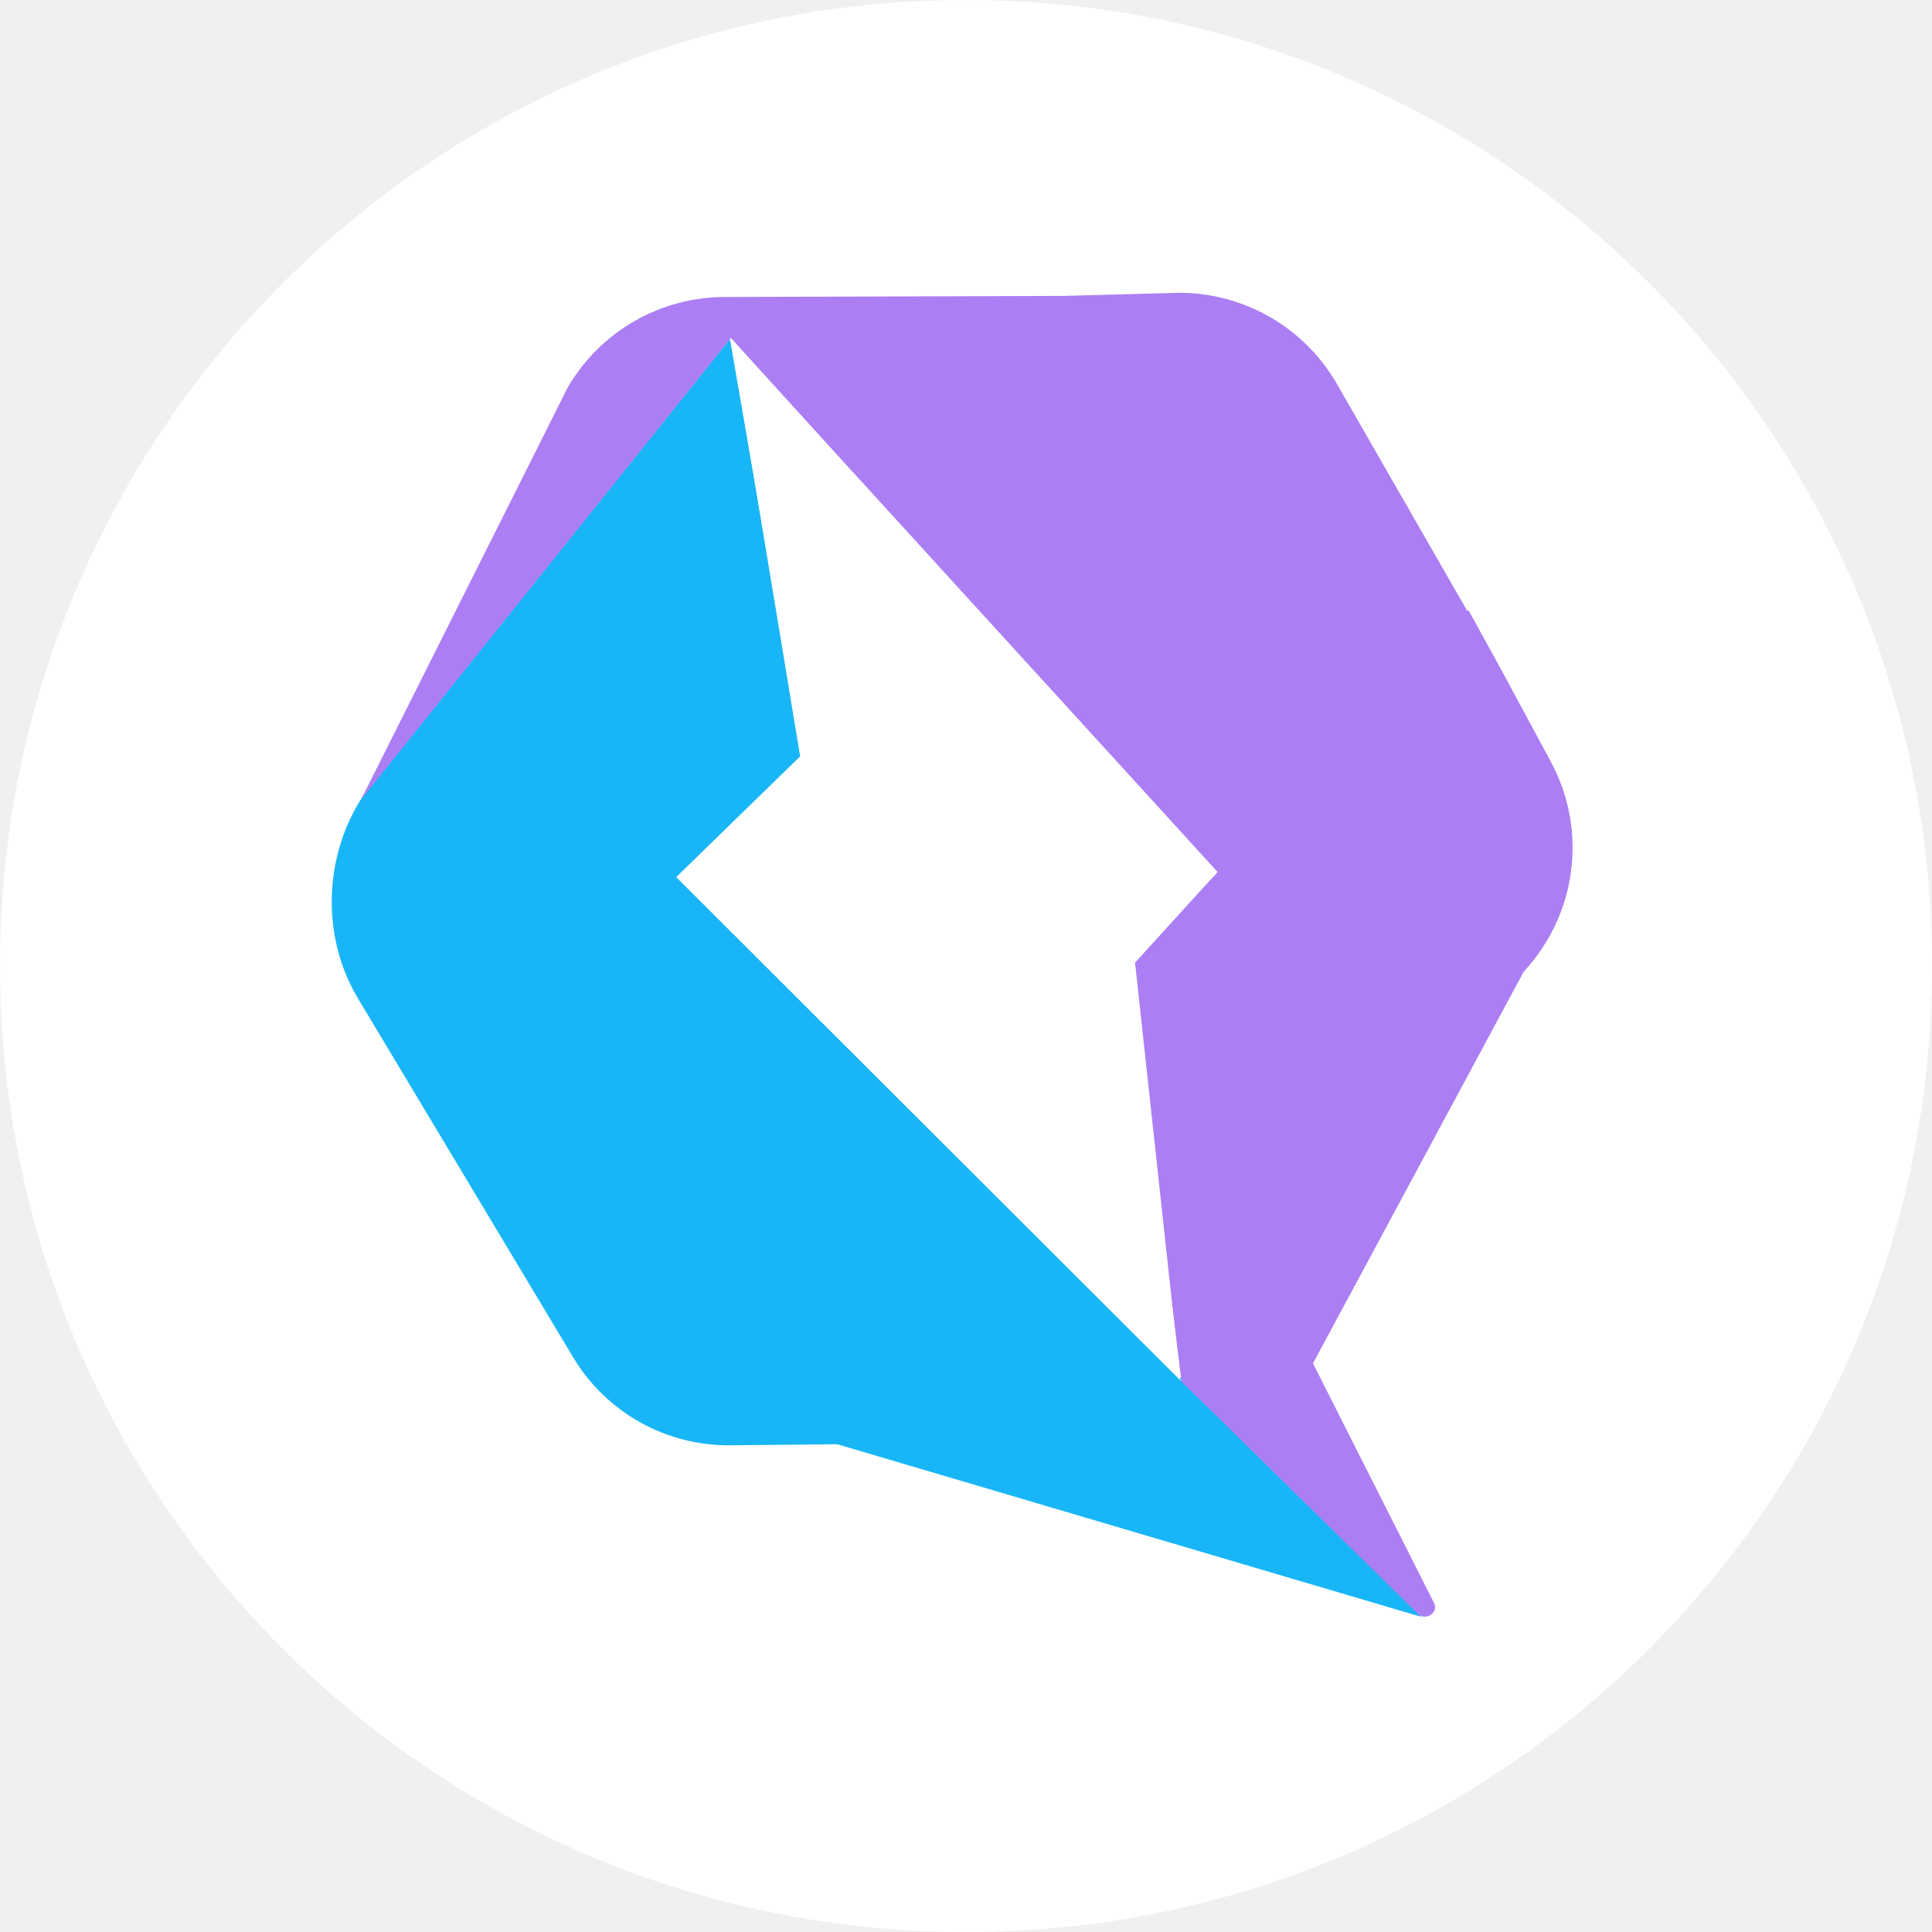
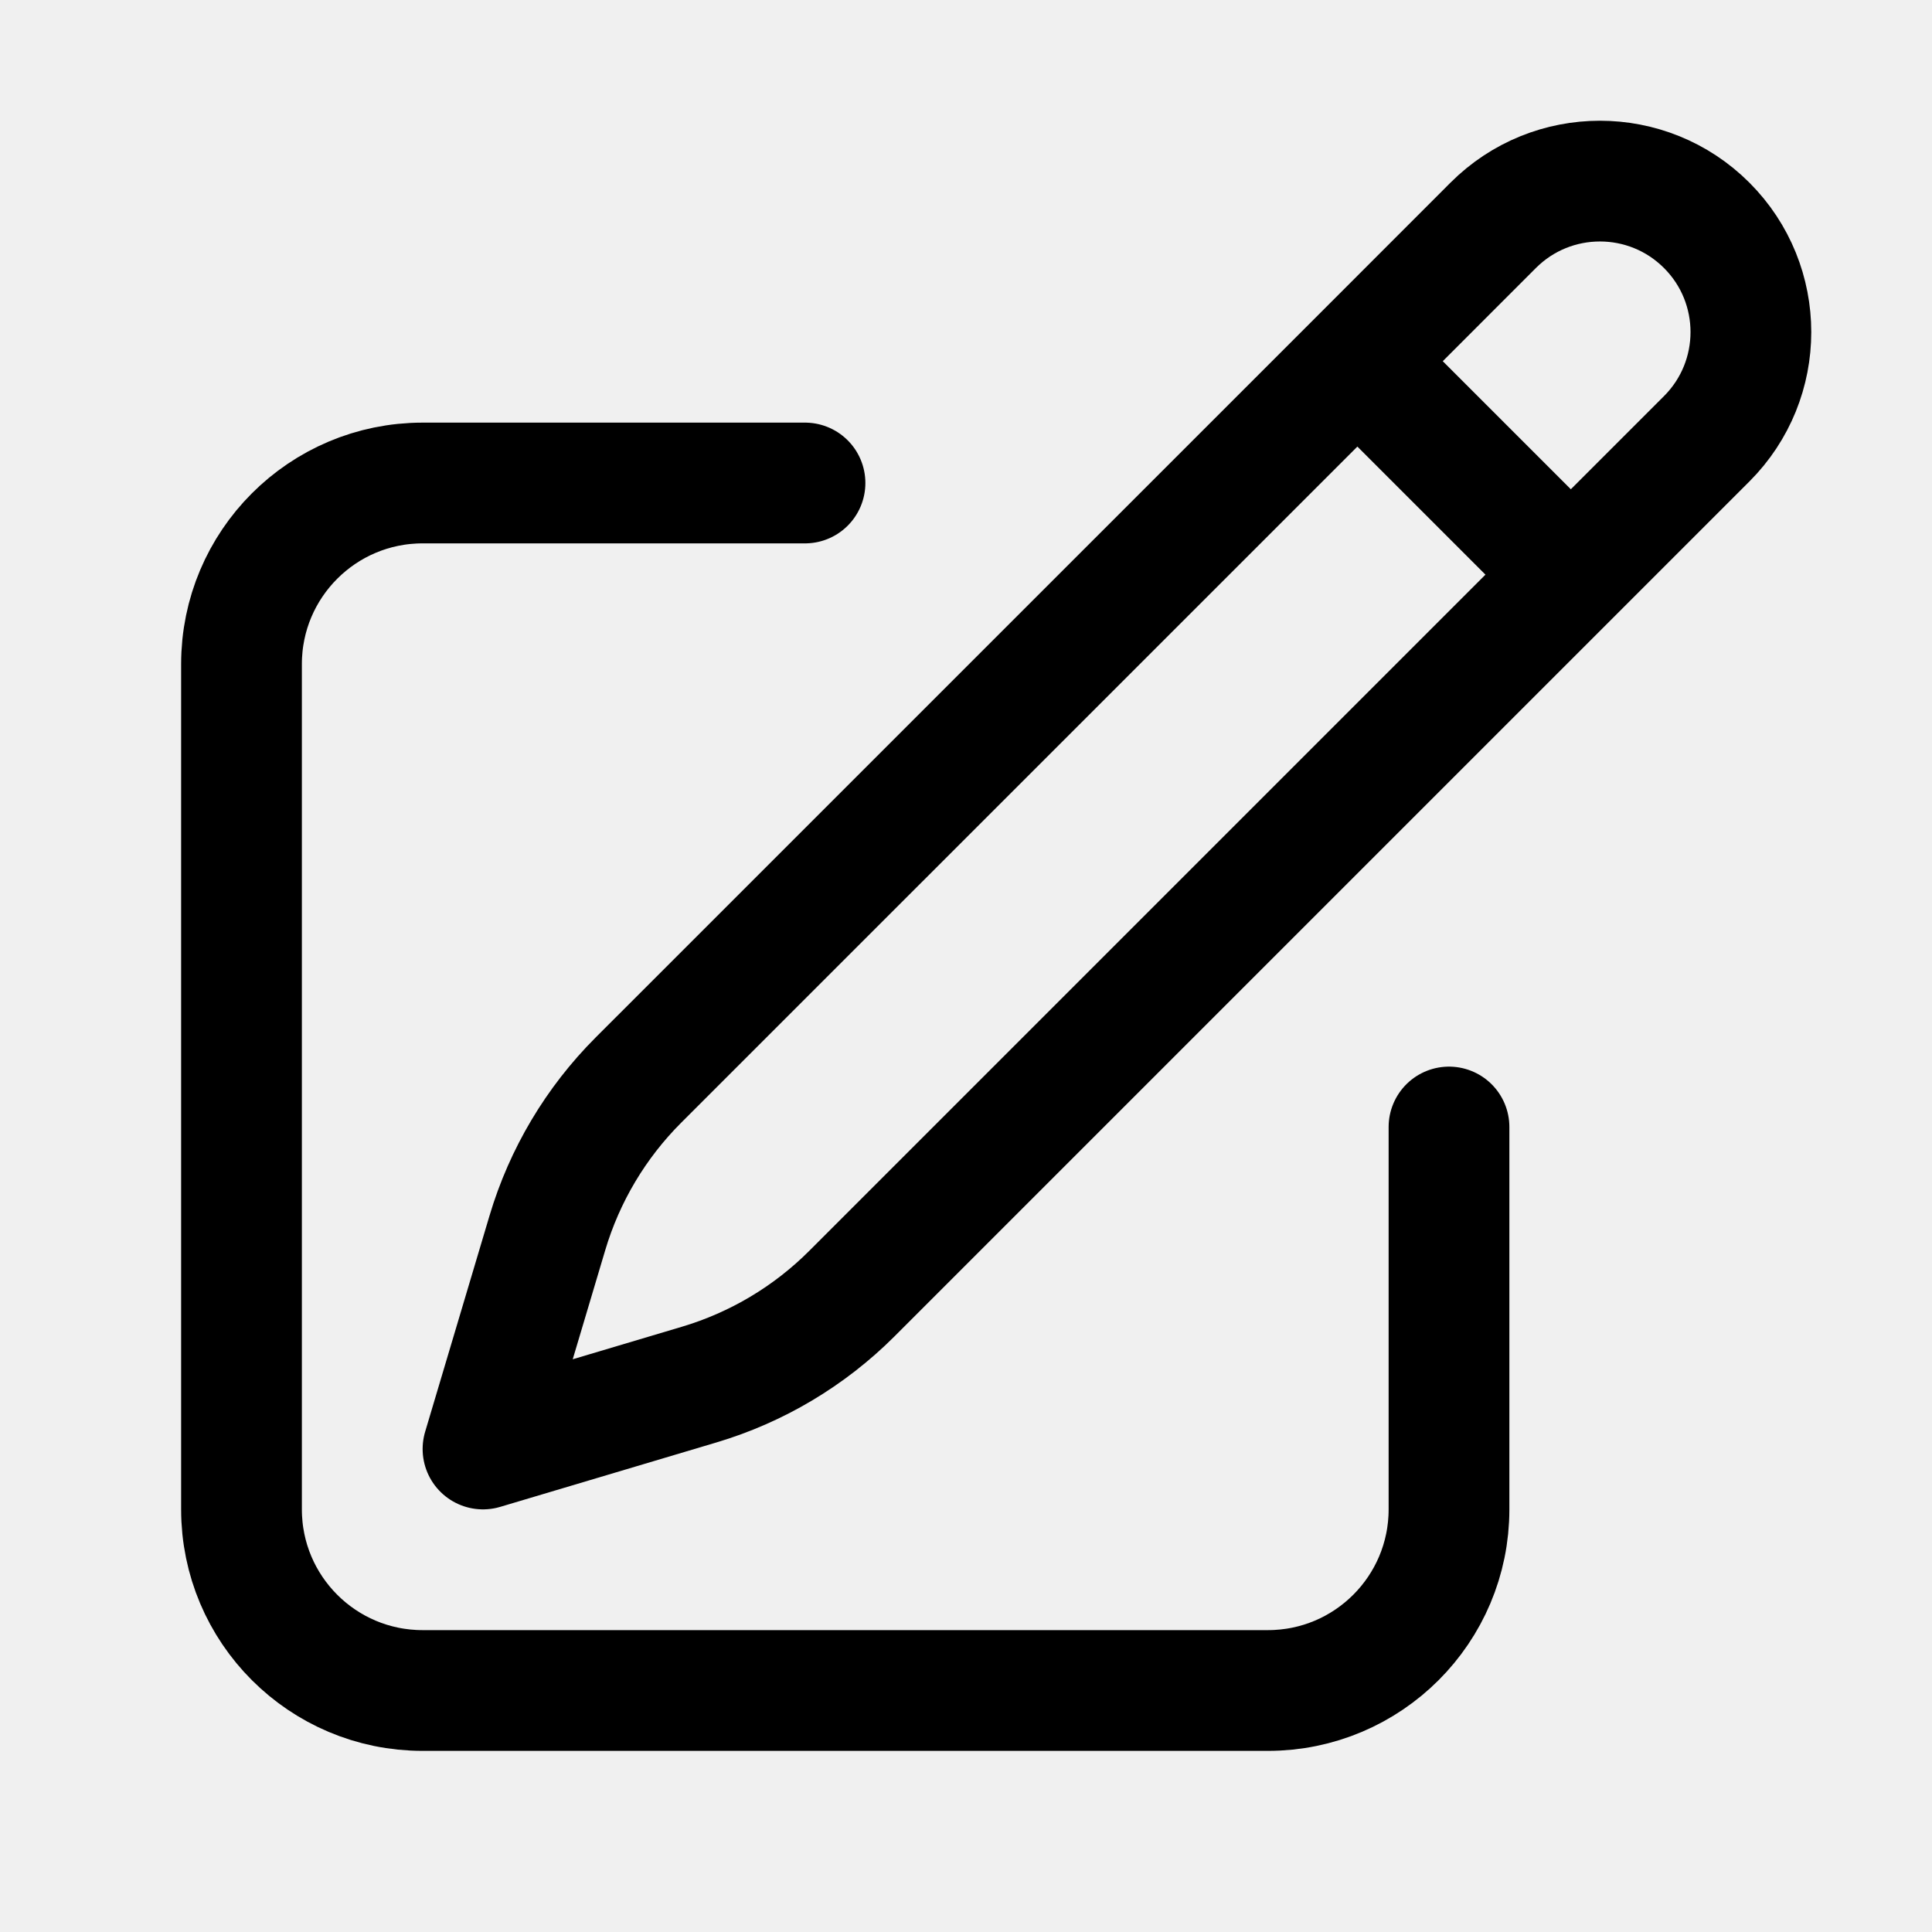
- <svg xmlns="http://www.w3.org/2000/svg" fill="none" viewBox="0 0 500 500">
-   <g clip-path="url(#a)">
-     <circle cx="250" cy="250" r="250" fill="#fff" />
-     <path fill="#18B6F6" d="m367.87 418.45-61.17-61.18-.94.13v-.67L175.7 227.53l32.05-31.13L188.9 87.73 99.56 199.09c-15.22 15.42-18.03 40.51-7.08 59.03l55.83 93.11a46.82 46.82 0 0 0 40.73 22.81l27.65-.27 151.18 44.68Z" />
-     <path fill="#AC7EF4" d="m401.25 196.94-12.29-22.81-6.41-11.67-2.54-4.56-.26.26-33.66-58.63a47.07 47.07 0 0 0-41.27-23.75l-29.51.8-88.01.28a47.07 47.07 0 0 0-40.33 23.34L93.4 207l95.76-119.54L314.7 226.19l-22.3 22.67 13.35 108.54.13-.26v.26h-.26l.26.27 10.42 10.2 50.62 49.78c2.13 2 5.6-.4 4.13-2.96l-31.25-61.85 54.5-101.3 1.73-2c.67-.81 1.33-1.62 1.87-2.42a46.8 46.8 0 0 0 3.34-50.18Z" />
-     <path fill="#fff" d="M315.1 225.65 189.18 87.6l17.9 108.14L175 227l130.5 130.27-11.75-108.14 21.37-23.48Z" />
-   </g>
-   <defs>
-     <clipPath id="a">
-       <path fill="#fff" d="M0 0h500v500H0z" />
-     </clipPath>
-   </defs>
+ <svg xmlns="http://www.w3.org/2000/svg" fill="none" viewBox="0 0 24 24" stroke-width="1.5" stroke="currentColor" class="w-6 h-6">
+   <path stroke-linecap="round" stroke-linejoin="round" d="M16.862 4.487l1.687-1.688a1.875 1.875 0 112.652 2.652L10.582 16.07a4.5 4.5 0 01-1.897 1.13L6 18l.8-2.685a4.5 4.5 0 011.13-1.897l8.932-8.931zm0 0L19.5 7.125M18 14v4.75A2.25 2.25 0 0115.75 21H5.25A2.25 2.25 0 013 18.75V8.25A2.25 2.25 0 015.25 6H10" />
</svg>
